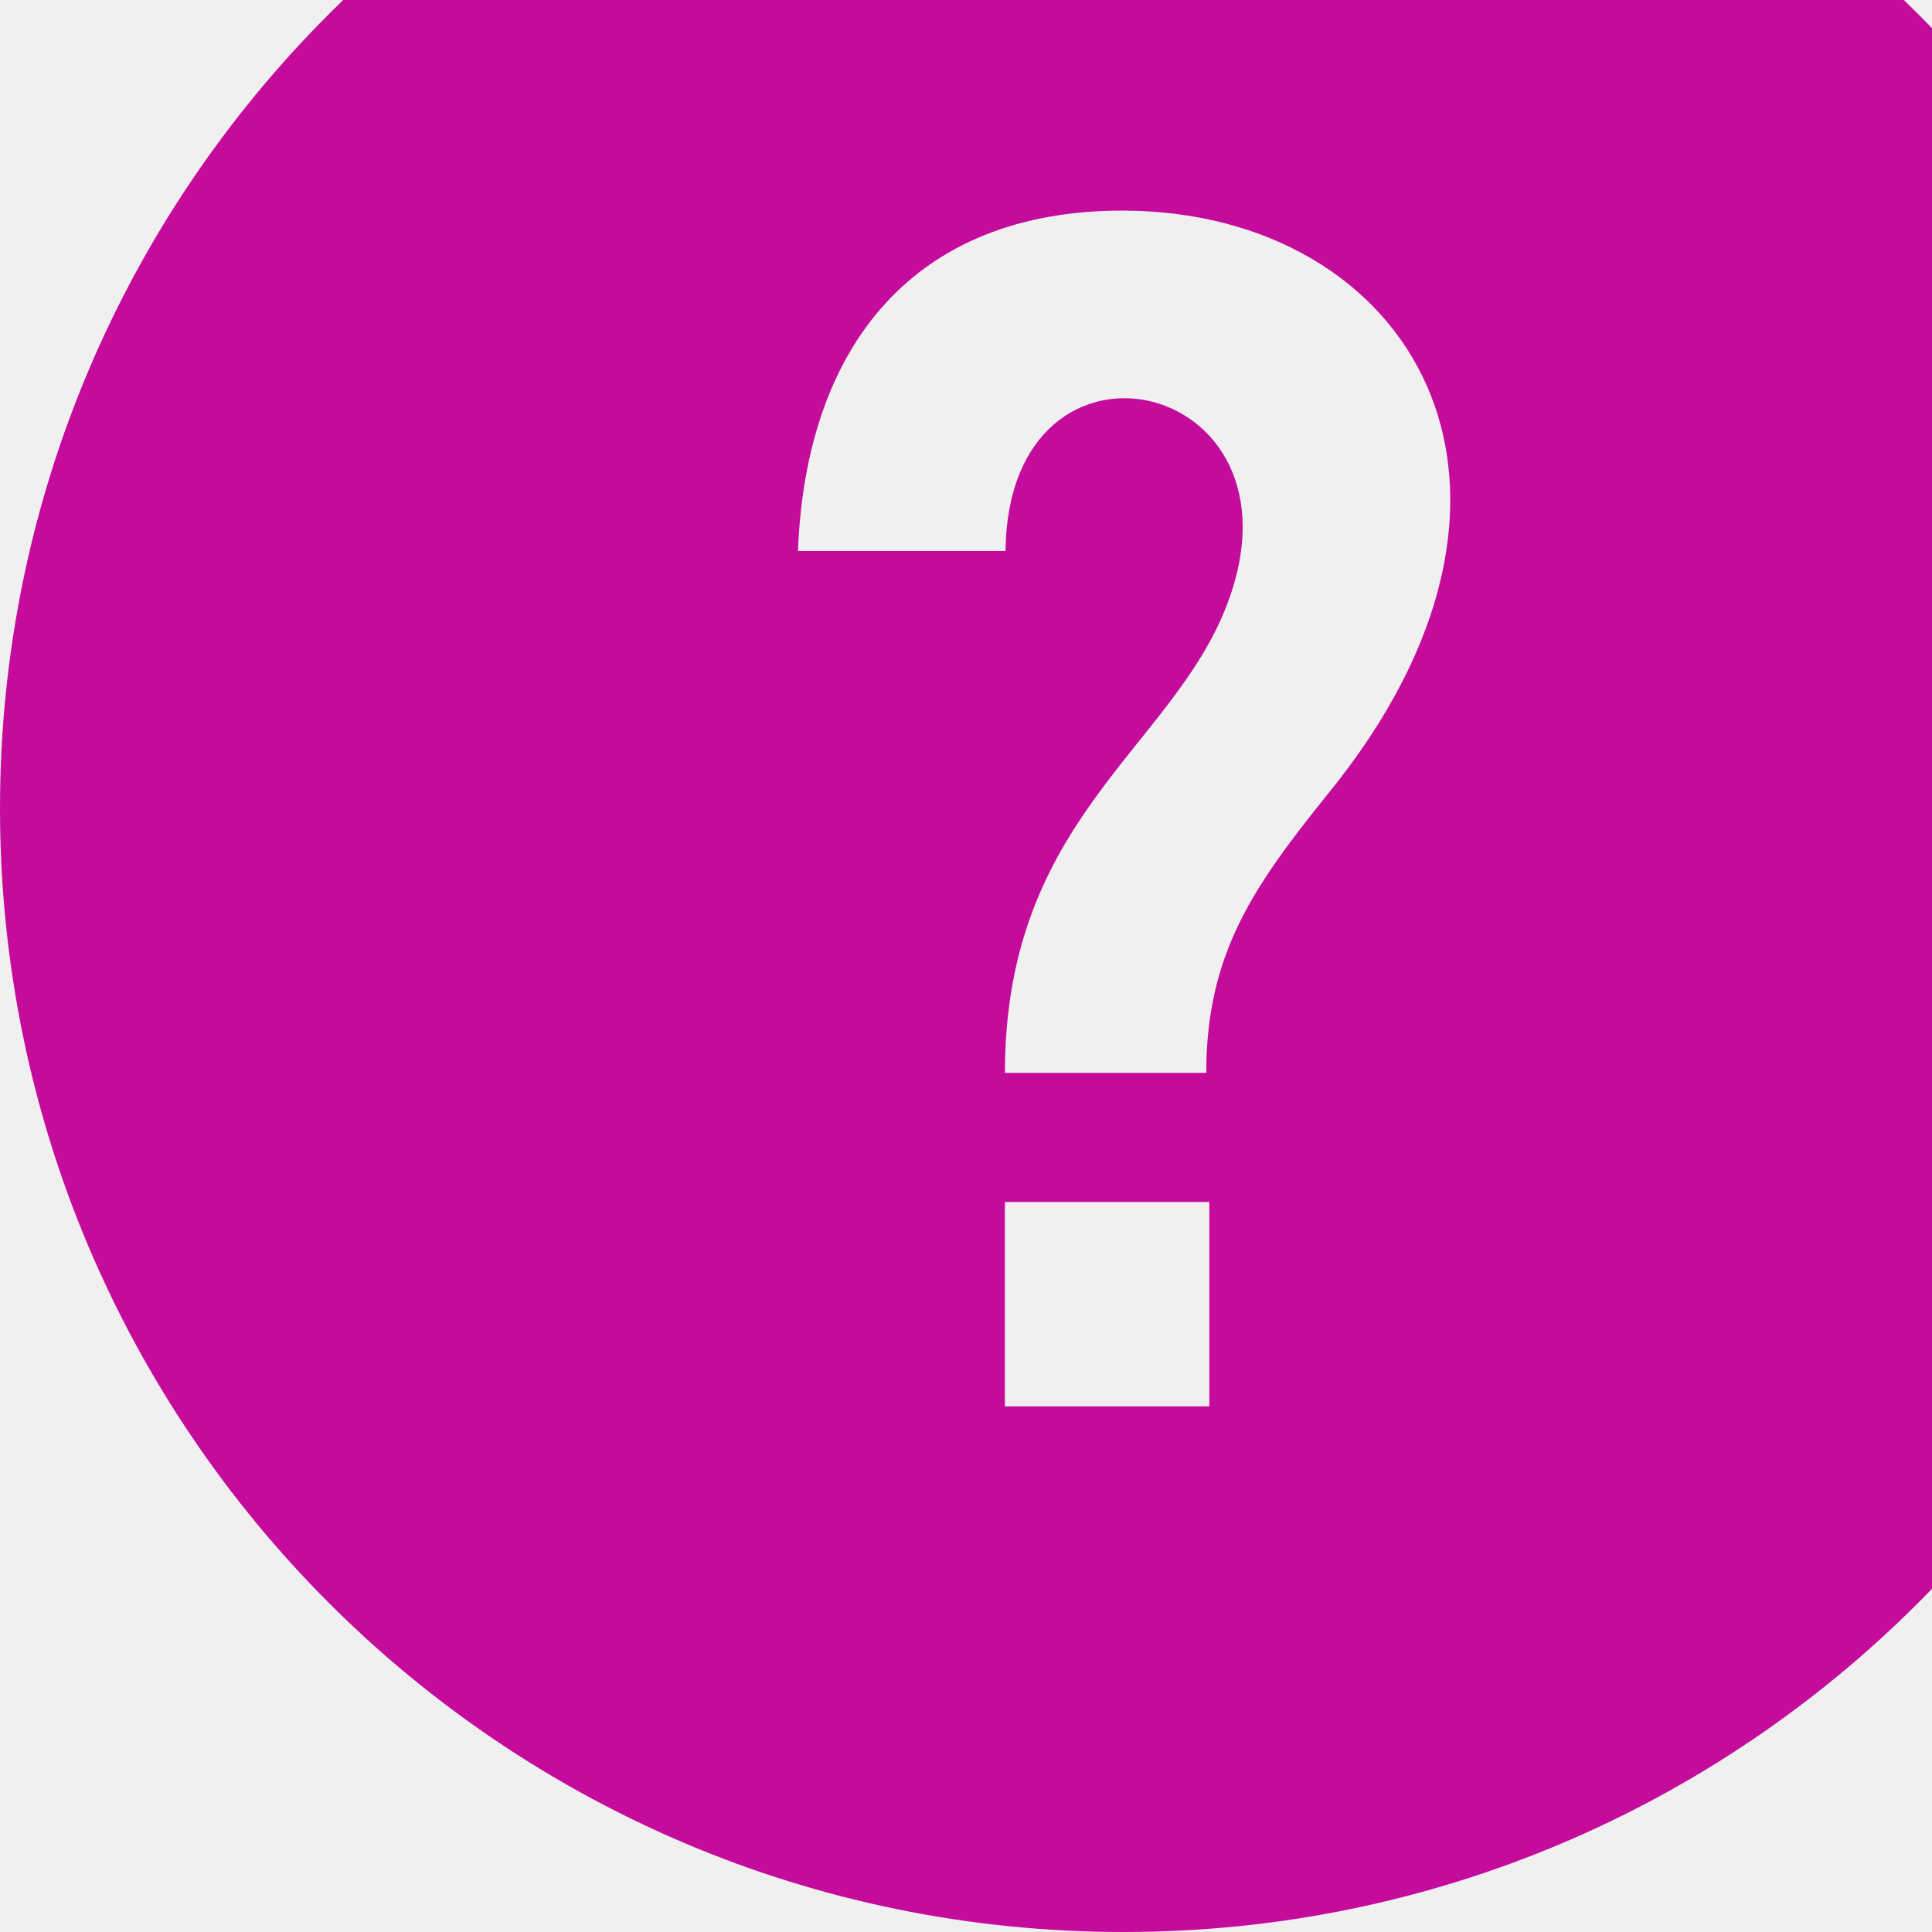
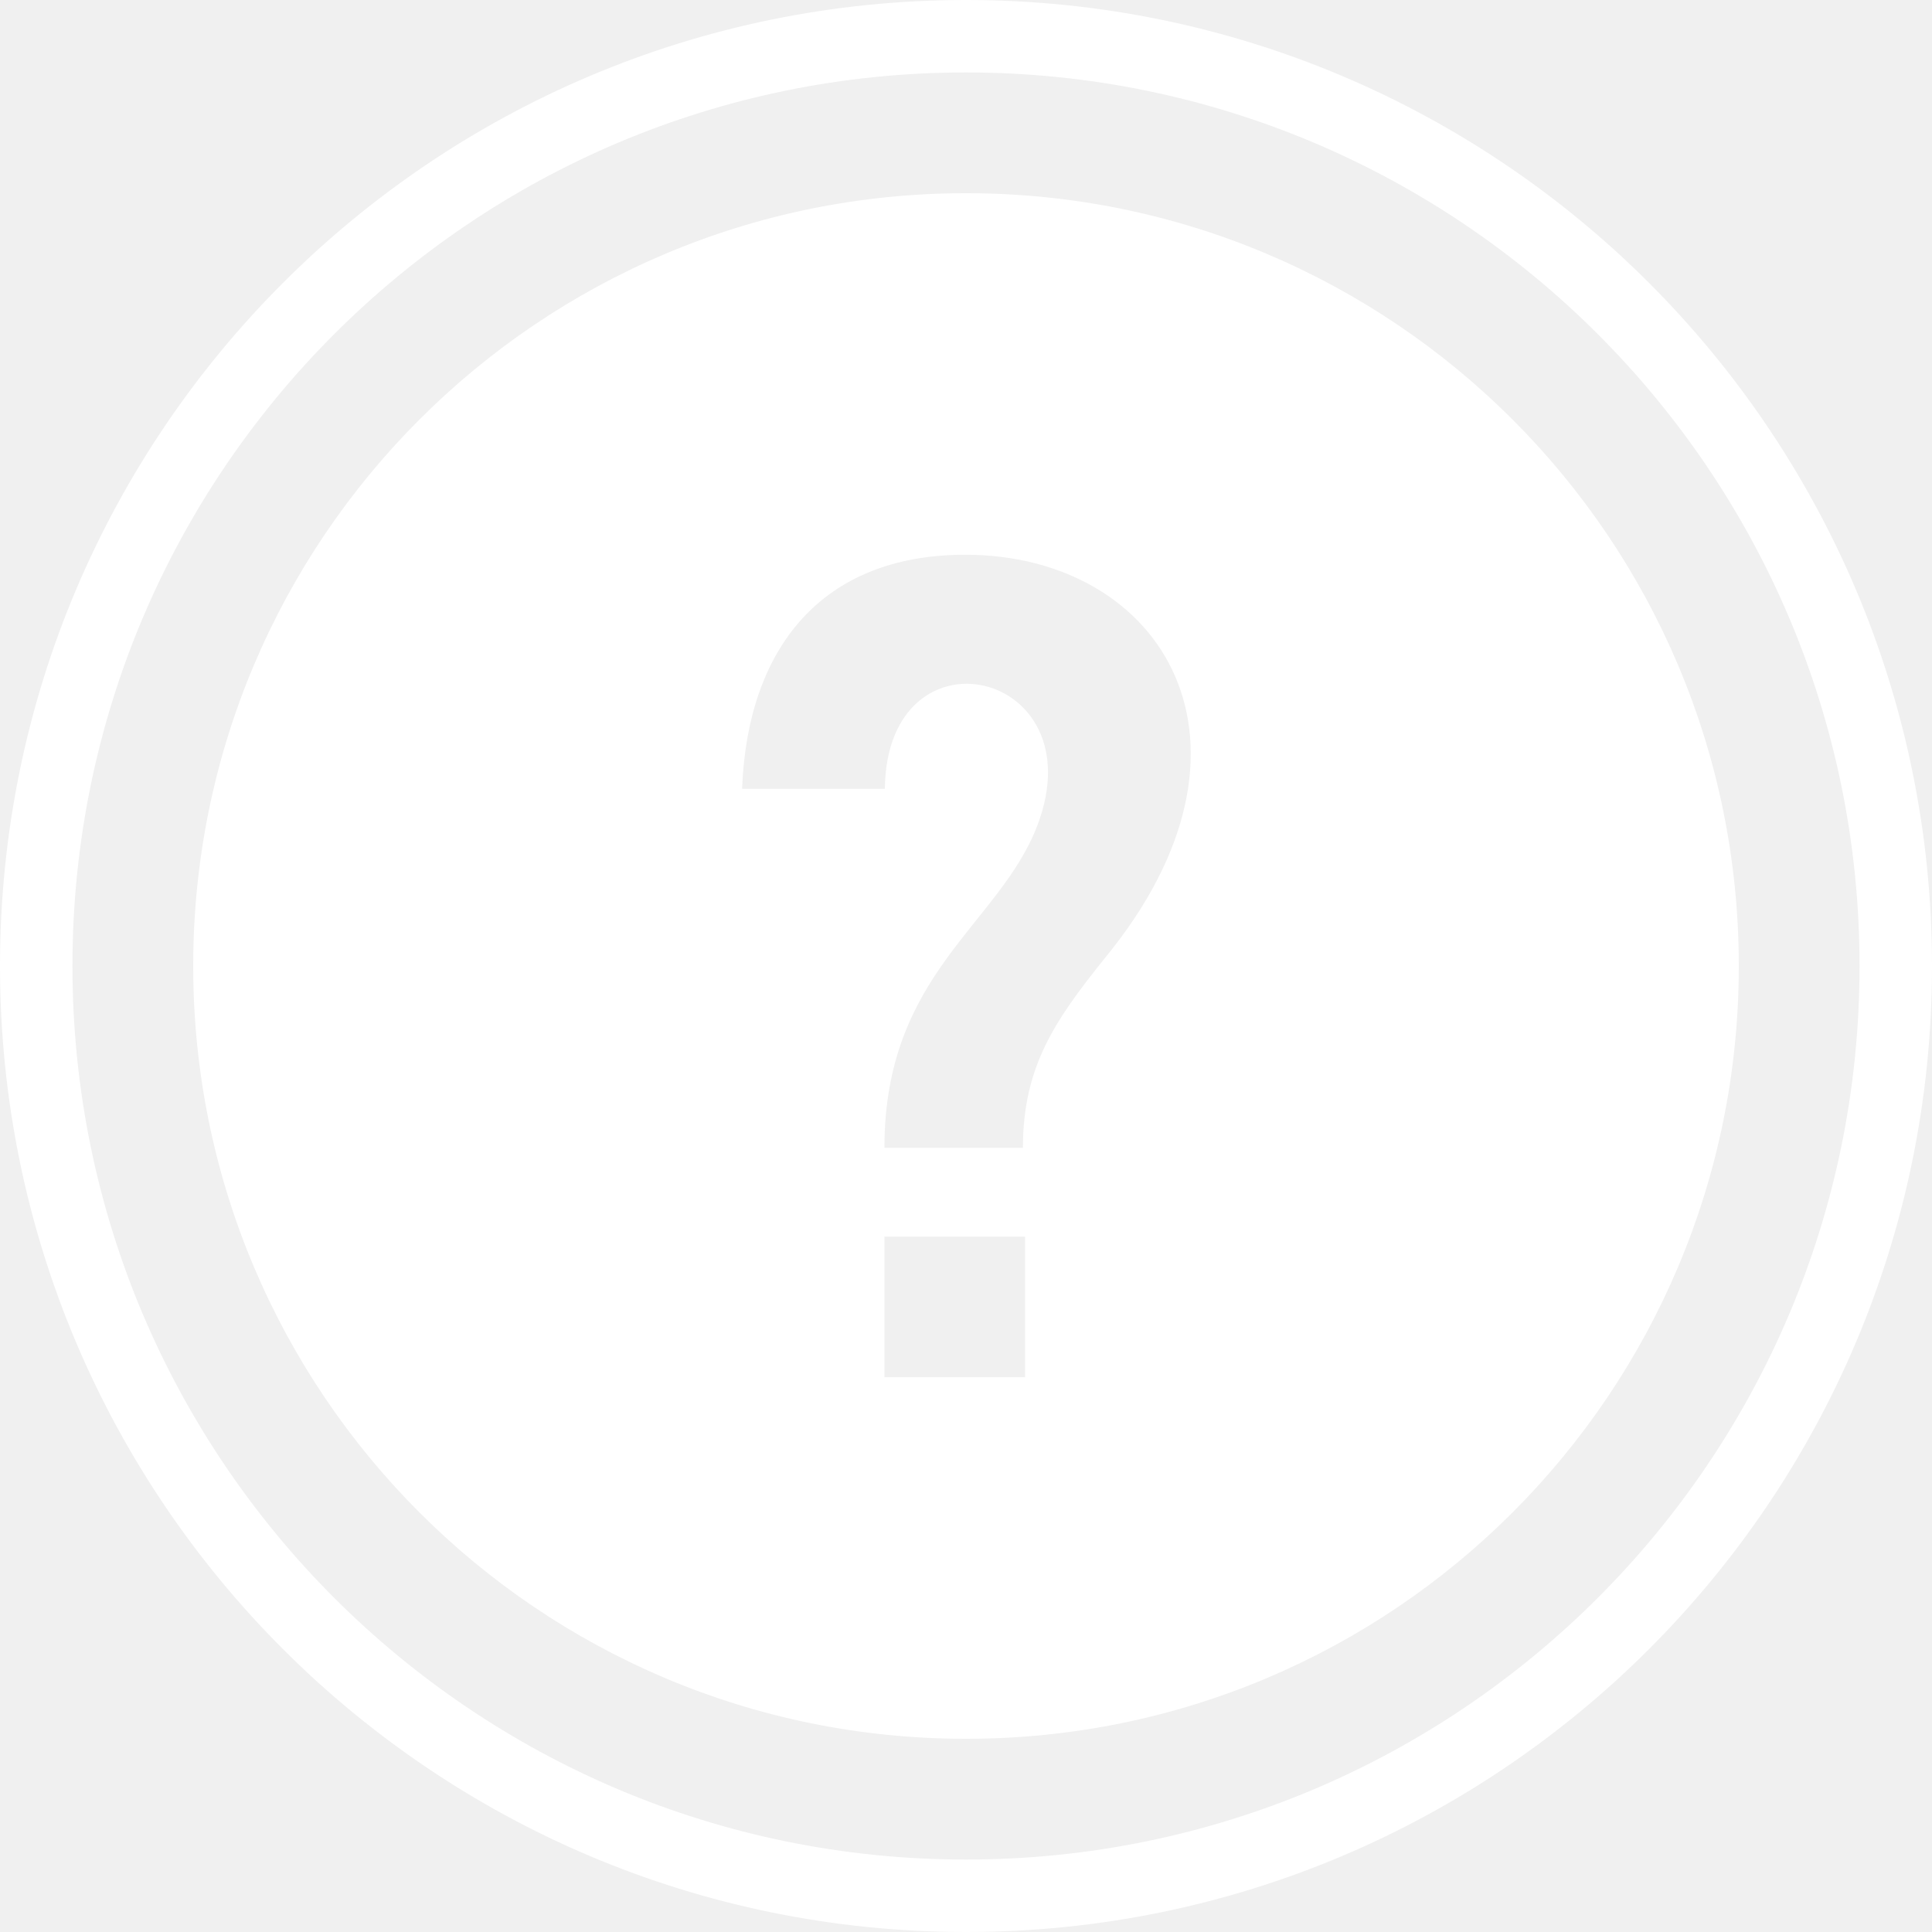
- <svg xmlns="http://www.w3.org/2000/svg" width="92" height="92" viewBox="0 0 92 92" fill="none">
-   <path d="M53.5 -15C23.941 -15 0 8.941 0 38.5C0 68.059 23.941 92 53.5 92C83.059 92 107 68.059 107 38.5C107 8.941 83.059 -15 53.5 -15ZM57.588 66.971H47.853V57.235H57.588V66.971ZM63.147 37.912C59.676 42.235 57.441 45.441 57.441 51.088H47.853C47.853 39 55.824 35.647 58.441 28.765C62.559 17.941 48.029 14.677 47.882 26.206V26.235H38V26.206C38.382 16.471 43.529 10.029 53.441 10.029C67.177 10.029 75.235 23.177 63.147 37.912Z" fill="#C40B9B" />
+ <svg xmlns="http://www.w3.org/2000/svg" width="80" height="80" viewBox="0 0 80 80" fill="none">
+   <path d="M40 8C22.32 8 8 22.32 8 40C8 57.68 22.32 72 40 72C57.68 72 72 57.68 72 40C72 22.32 57.68 8 40 8ZM42.445 57.029H36.622V51.206H42.445V57.029ZM45.77 39.648C43.694 42.234 42.357 44.152 42.357 47.529H36.622C36.622 40.299 41.39 38.294 42.956 34.177C45.418 27.703 36.728 25.75 36.64 32.647V32.664H30.729V32.647C30.958 26.823 34.036 22.971 39.965 22.971C48.18 22.971 53.001 30.834 45.77 39.648Z" fill="white" />
+   <circle cx="40" cy="40" r="38.5" stroke="white" stroke-width="3" />
</svg>
